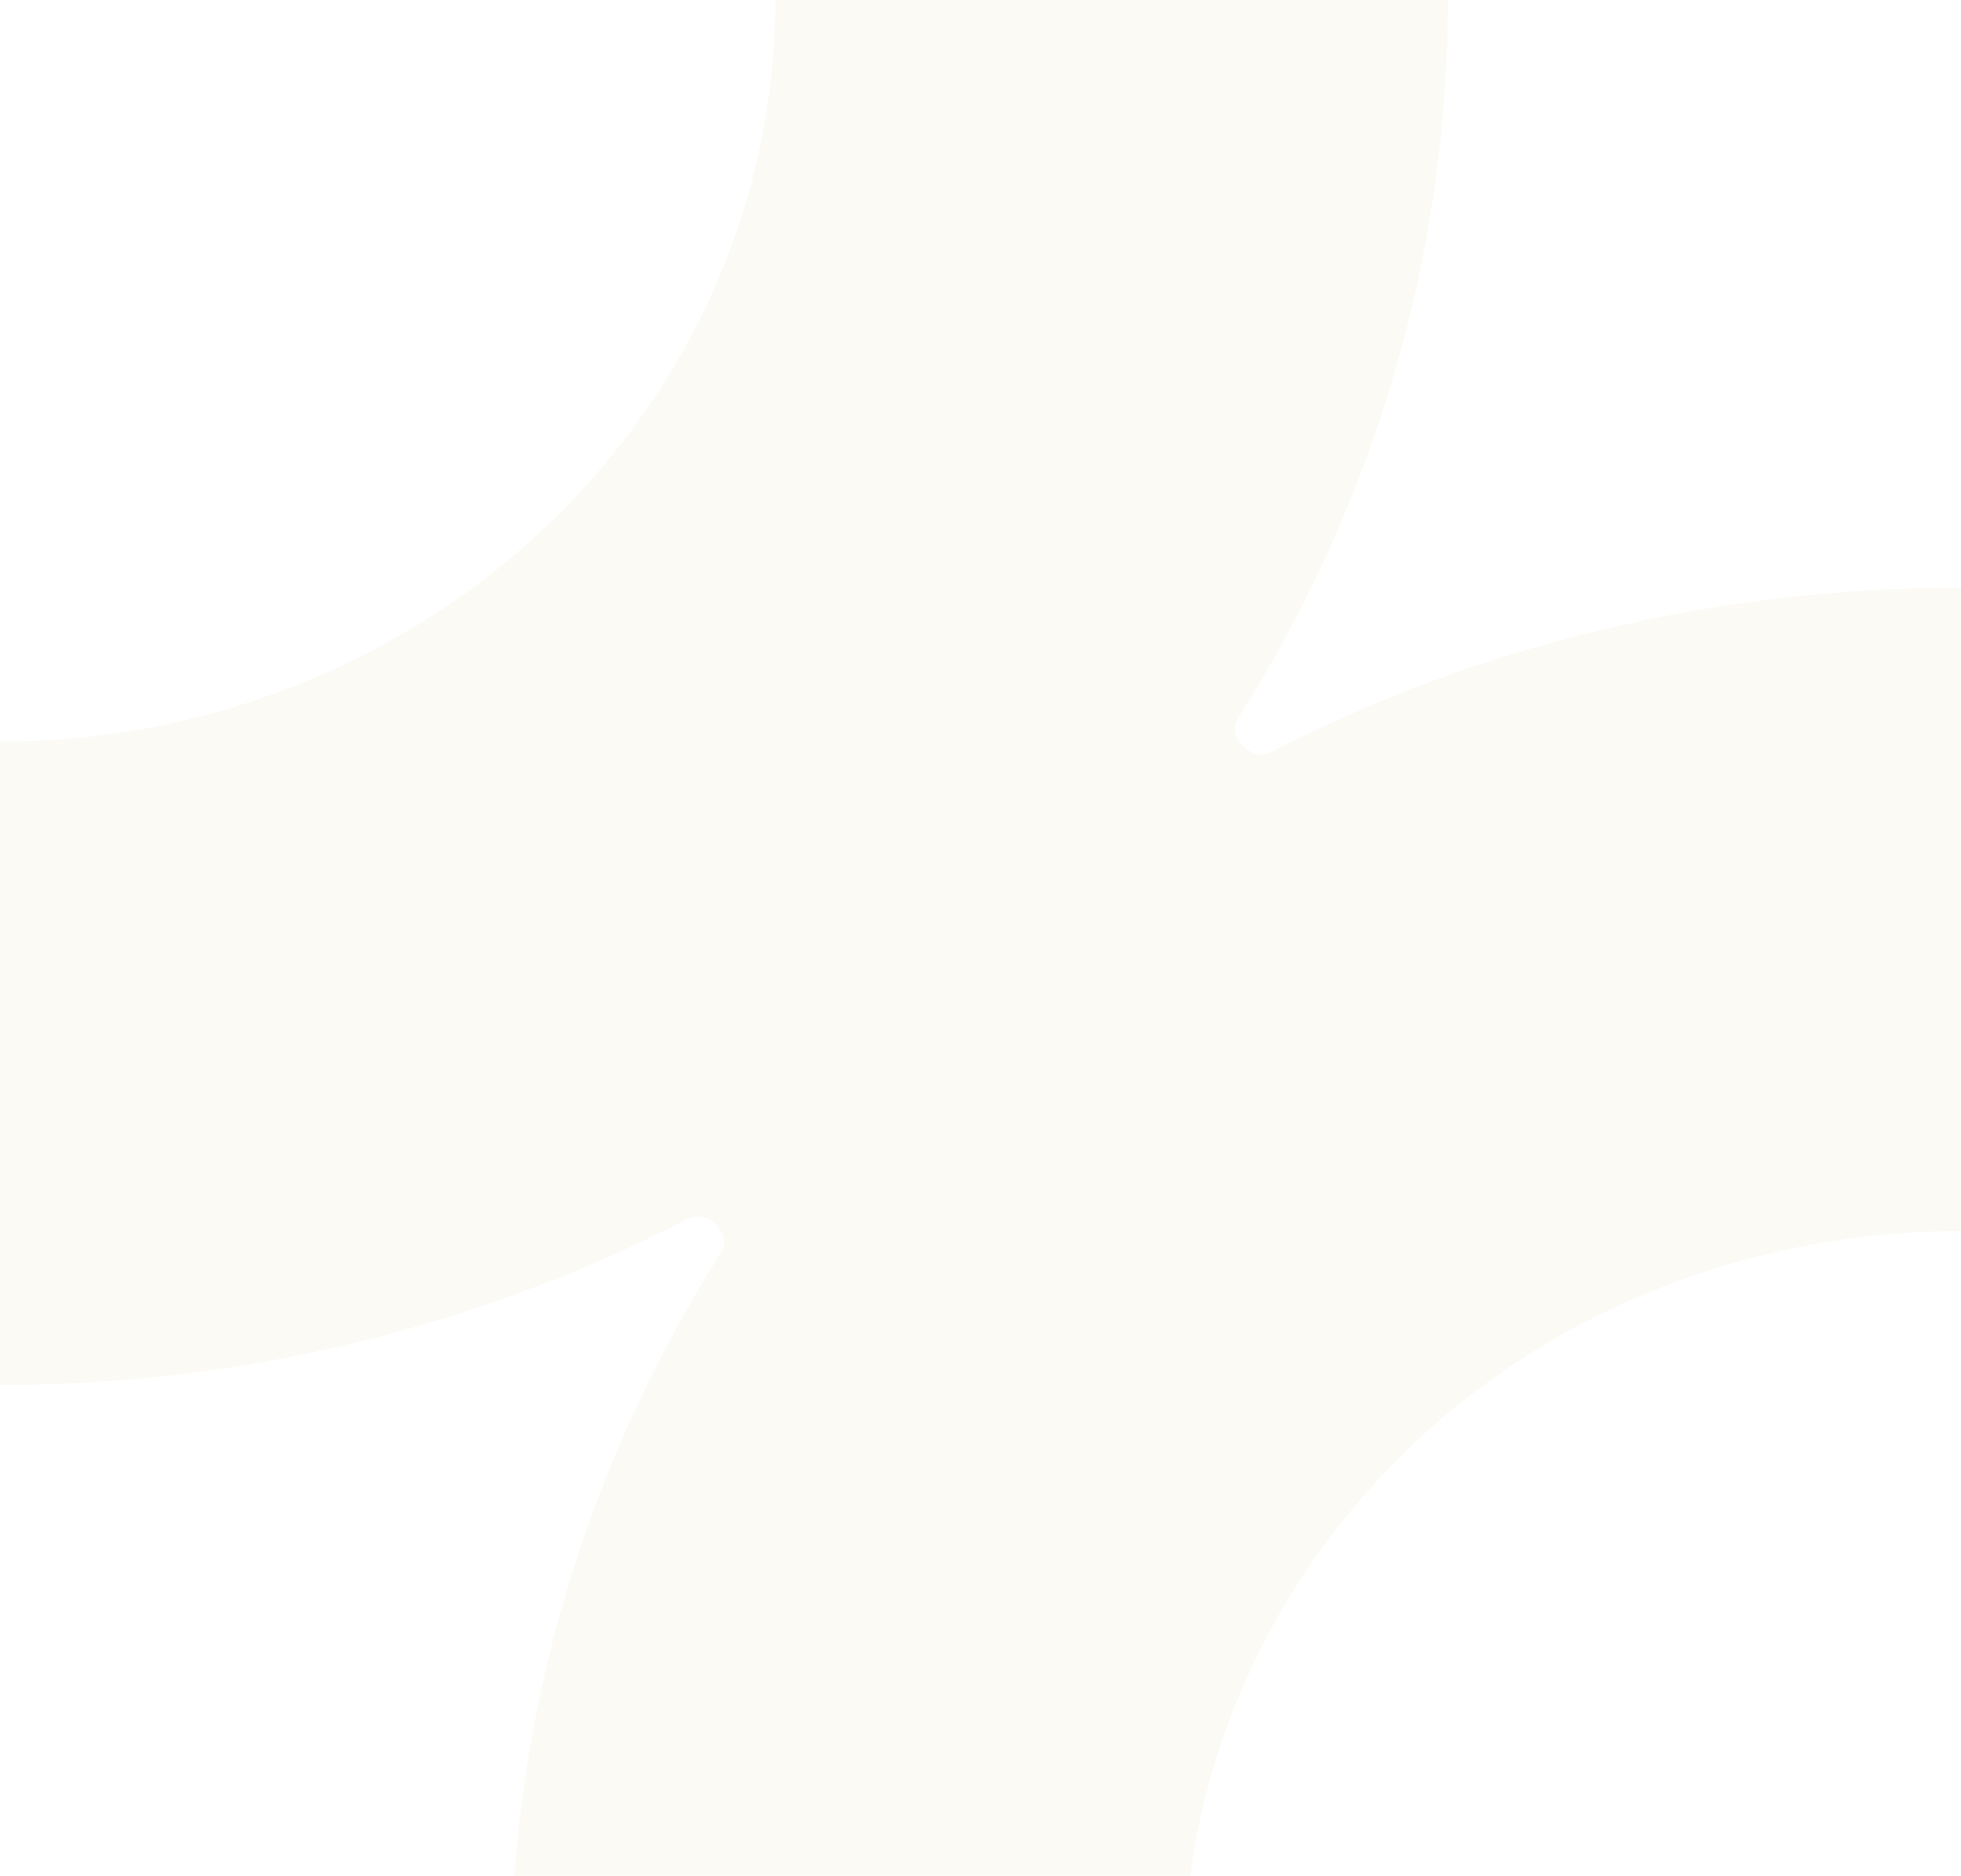
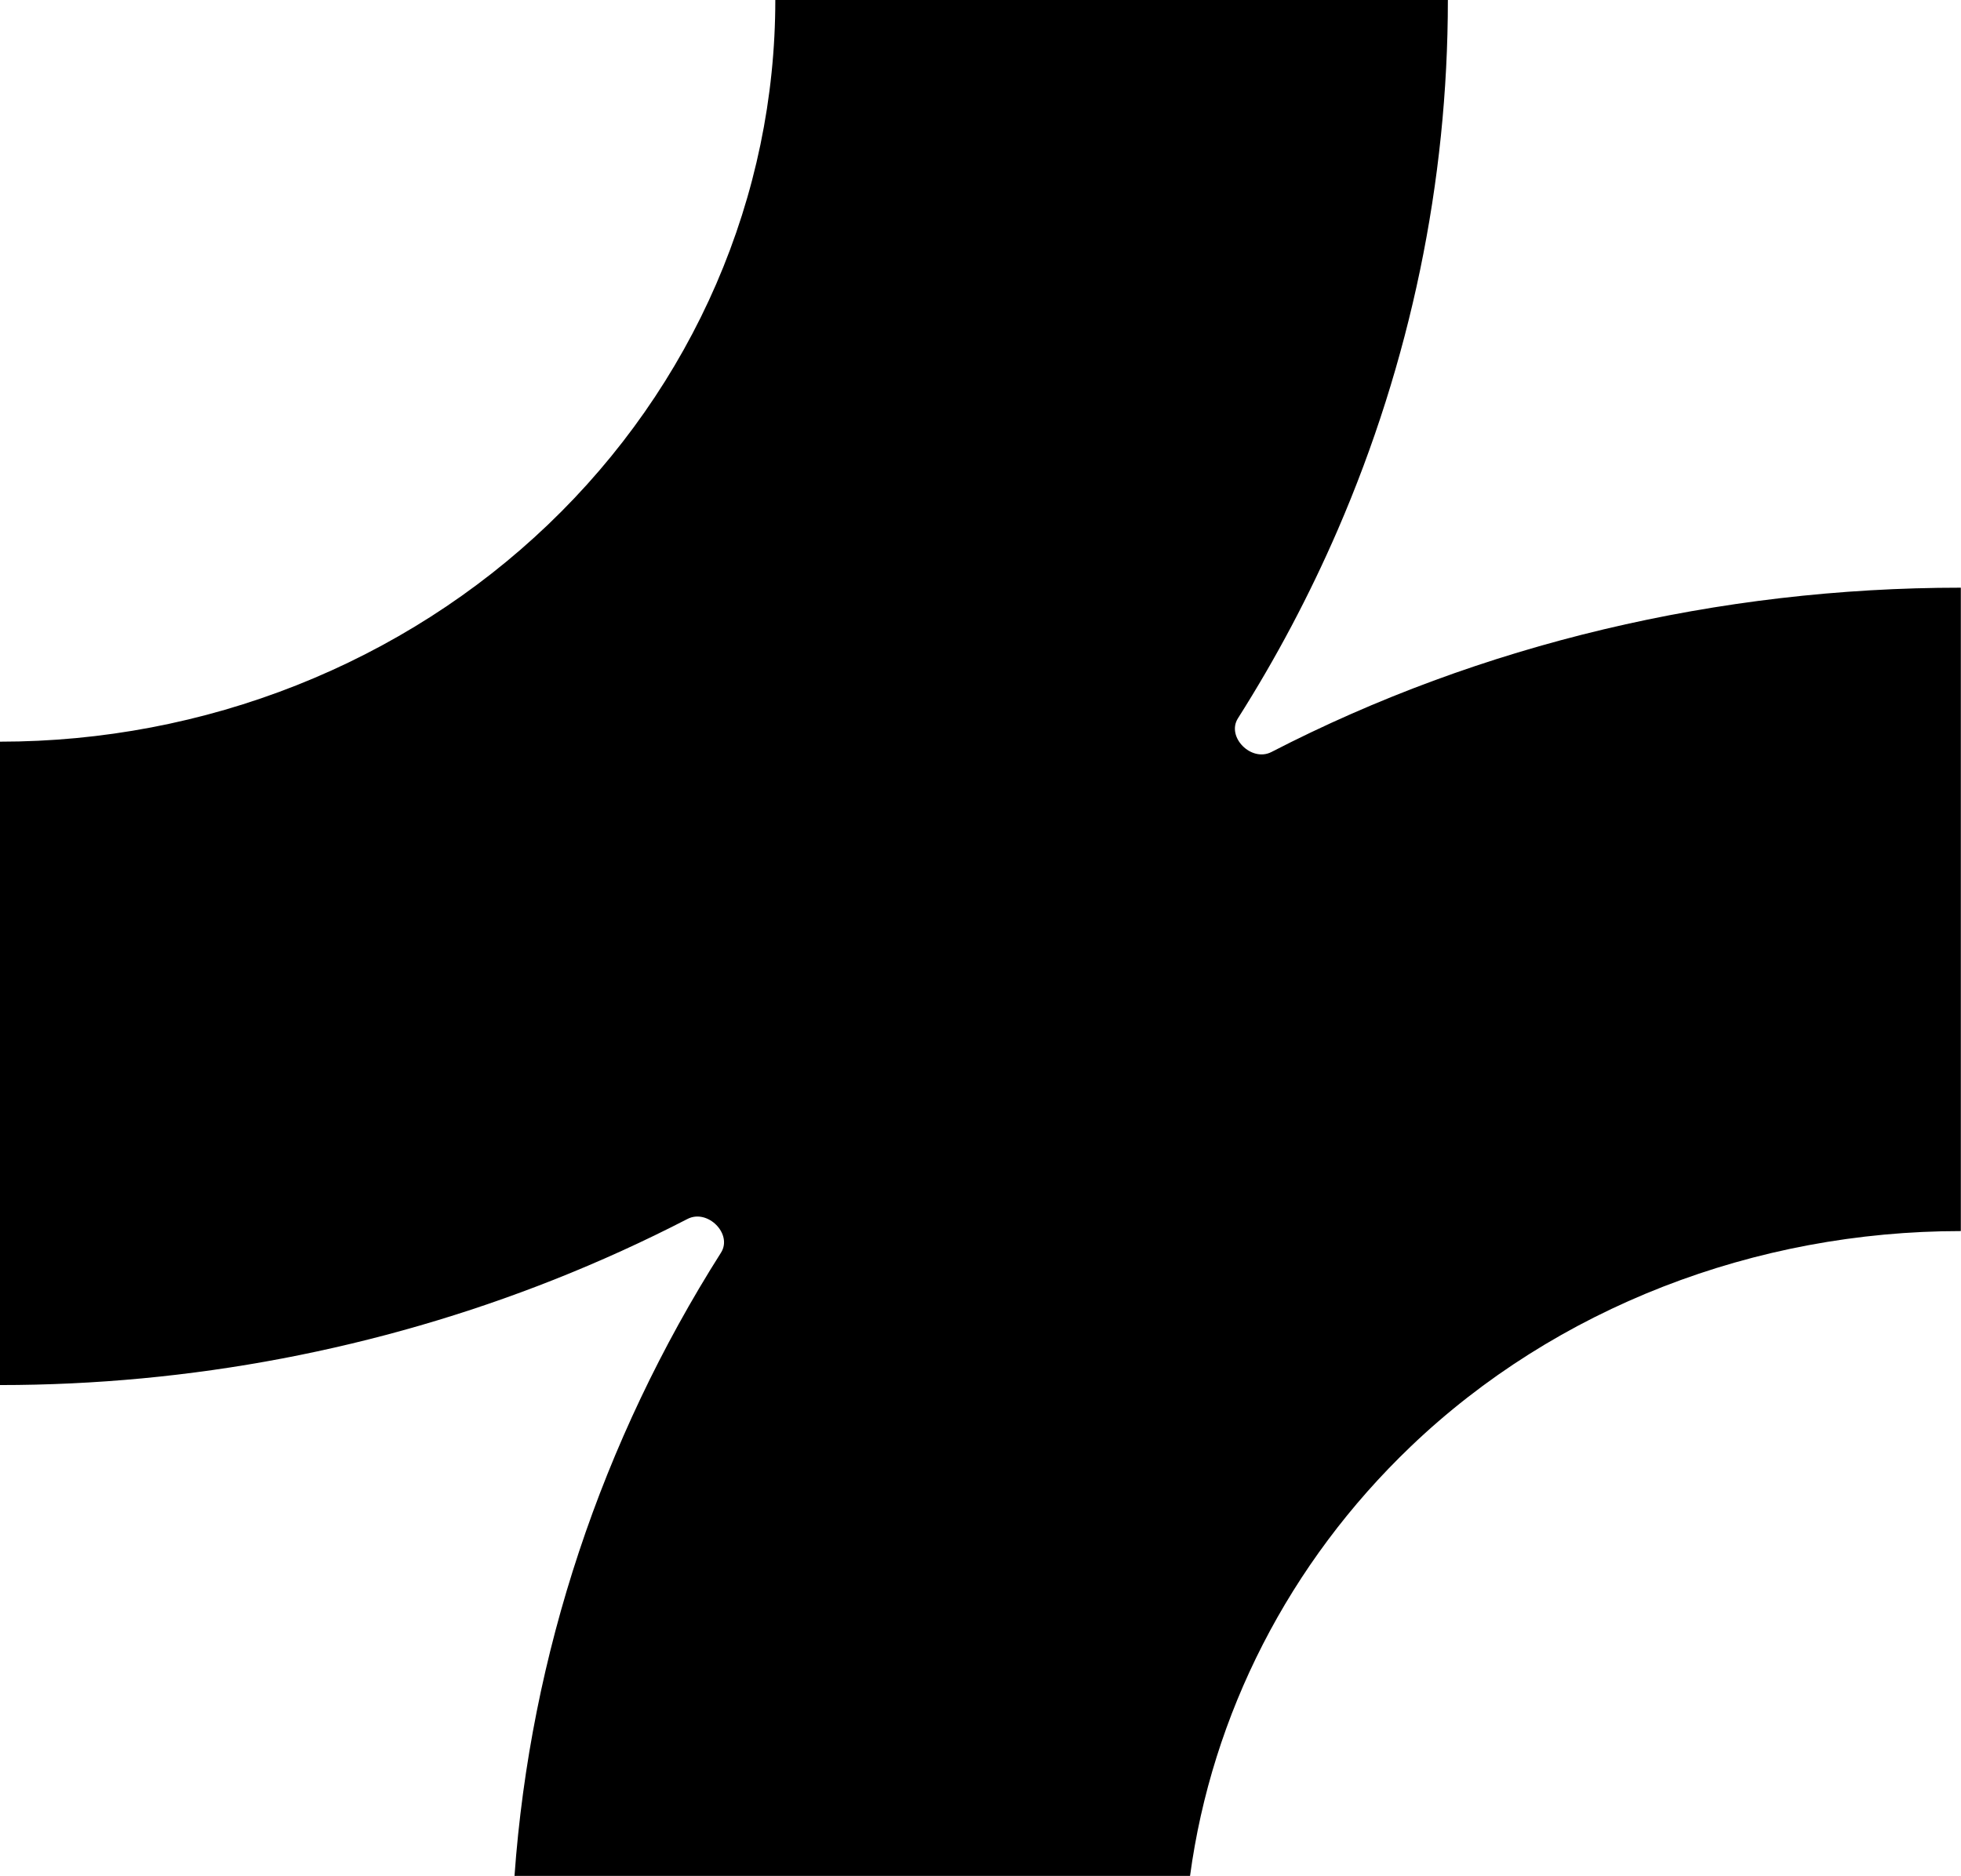
<svg xmlns="http://www.w3.org/2000/svg" fill="none" viewBox="0 0 370 354">
-   <path fill="#FBFAF5" fill-rule="evenodd" d="M135.15 53.56c7.351-16.98 11.135-35.18 11.135-53.56h126.898c0 34.324-7.066 68.311-20.794 100.022a257 257 0 0 1-18.813 35.524c-2.238 3.531 2.524 8.322 6.323 6.362 39.501-20.39 84.372-31.007 130.07-31.007v121.412c-38.798 0-76.359 14.407-103.794 40.654-22.978 21.984-37.521 50.529-41.64 81.033H97.075c3.005-41.824 16.468-82.126 38.961-117.611 2.239-3.531-2.522-8.324-6.321-6.363a279 279 0 0 1-25.172 11.449C71.399 254.61 35.875 261.371 0 261.371V139.959c19.21 0 38.233-3.619 55.98-10.654 17.75-7.033 33.876-17.342 47.459-30.34 13.584-12.995 24.36-28.424 31.711-45.405" clip-rule="evenodd" />
+   <path fill="currentColor" fill-rule="evenodd" d="M135.15 53.56c7.351-16.98 11.135-35.18 11.135-53.56h126.898c0 34.324-7.066 68.311-20.794 100.022a257 257 0 0 1-18.813 35.524c-2.238 3.531 2.524 8.322 6.323 6.362 39.501-20.39 84.372-31.007 130.07-31.007v121.412c-38.798 0-76.359 14.407-103.794 40.654-22.978 21.984-37.521 50.529-41.64 81.033H97.075c3.005-41.824 16.468-82.126 38.961-117.611 2.239-3.531-2.522-8.324-6.321-6.363a279 279 0 0 1-25.172 11.449C71.399 254.61 35.875 261.371 0 261.371V139.959c19.21 0 38.233-3.619 55.98-10.654 17.75-7.033 33.876-17.342 47.459-30.34 13.584-12.995 24.36-28.424 31.711-45.405" clip-rule="evenodd" />
</svg>
